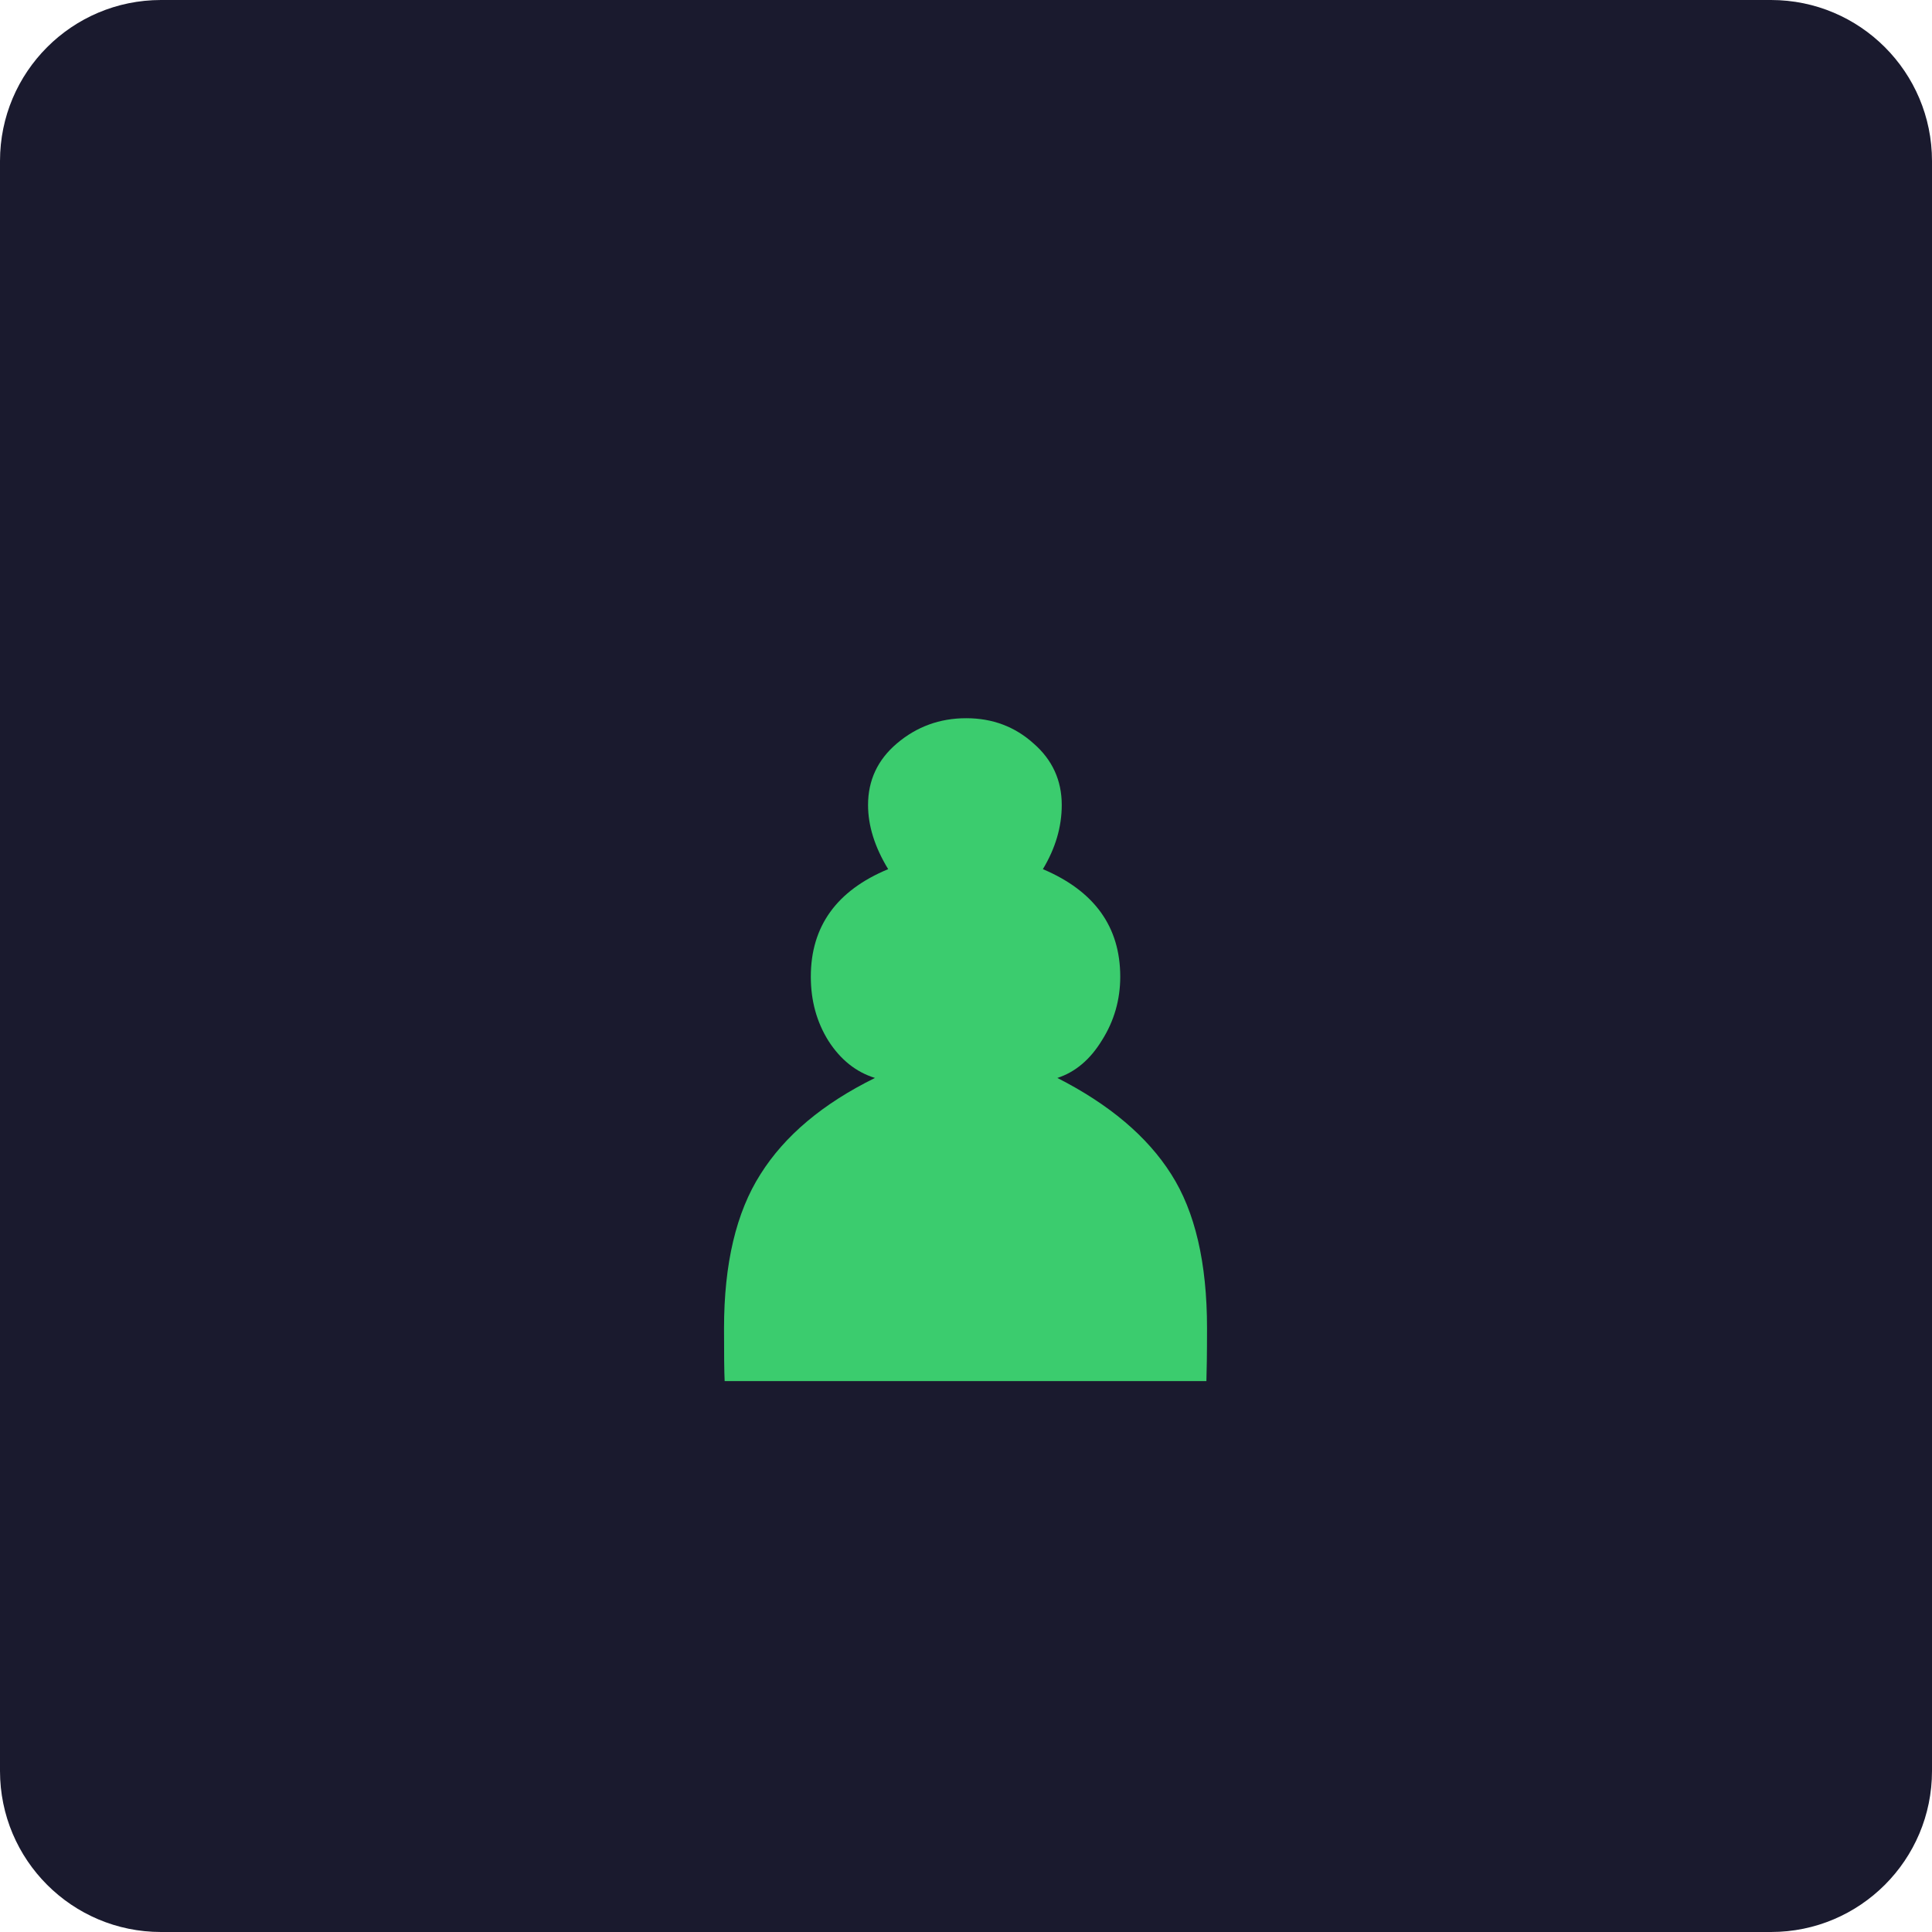
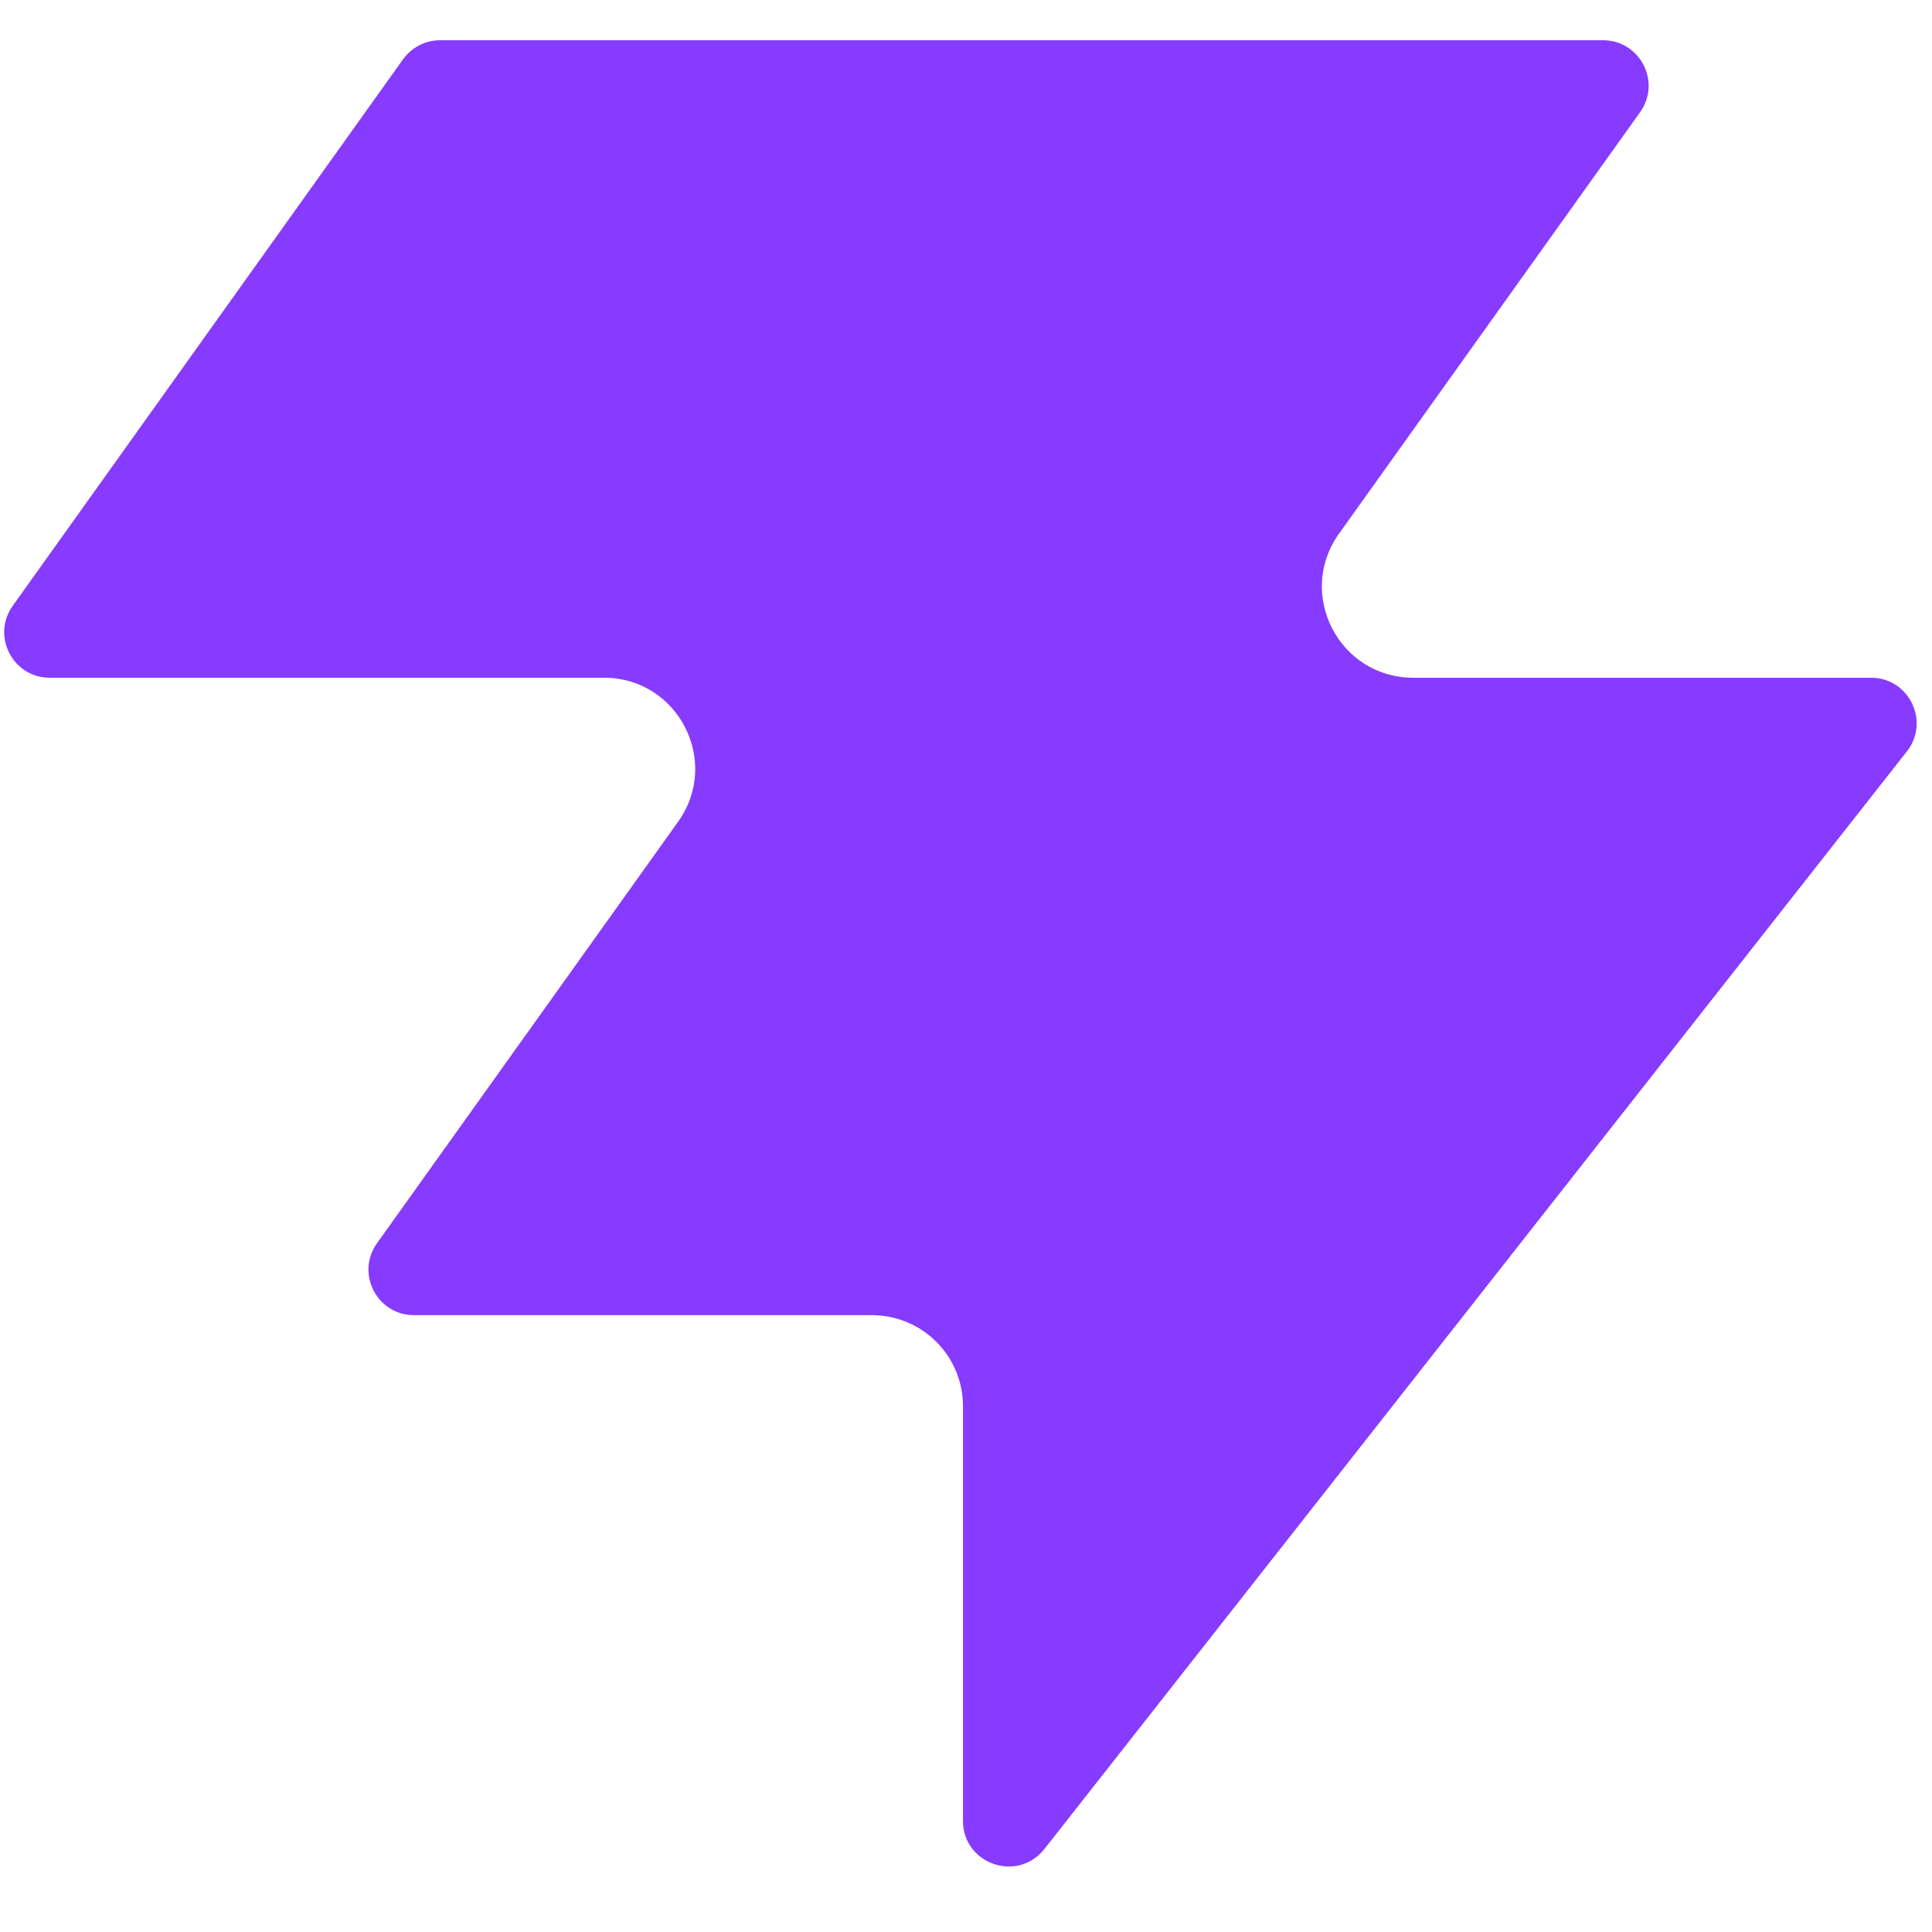
- <svg xmlns="http://www.w3.org/2000/svg" width="48" height="48" viewBox="0 0 48 48">
-   <rect width="48" height="48" rx="4" fill="#1a1a2e" />
-   <text x="50%" y="55%" font-size="28" text-anchor="middle" dominant-baseline="middle" fill="#3bcc6e">♟</text>
+ <svg xmlns="http://www.w3.org/2000/svg" width="48" height="48" fill="none" viewBox="0 -1 48 48">
+   <path fill="#863bff" d="M25.946 44.938c-.664.845-2.021.375-2.021-.698V33.937a2.26 2.26 0 0 0-2.262-2.262H10.287c-.92 0-1.456-1.04-.92-1.788l7.48-10.471c1.07-1.497 0-3.578-1.842-3.578H1.237c-.92 0-1.456-1.04-.92-1.788L10.013.474c.214-.297.556-.474.92-.474h28.894c.92 0 1.456 1.04.92 1.788l-7.48 10.471c-1.07 1.498 0 3.579 1.842 3.579h11.377c.943 0 1.473 1.088.89 1.83L25.947 44.94z" style="fill:#863bff;fill:color(display-p3 .525 .23 1);fill-opacity:1" />
</svg>
